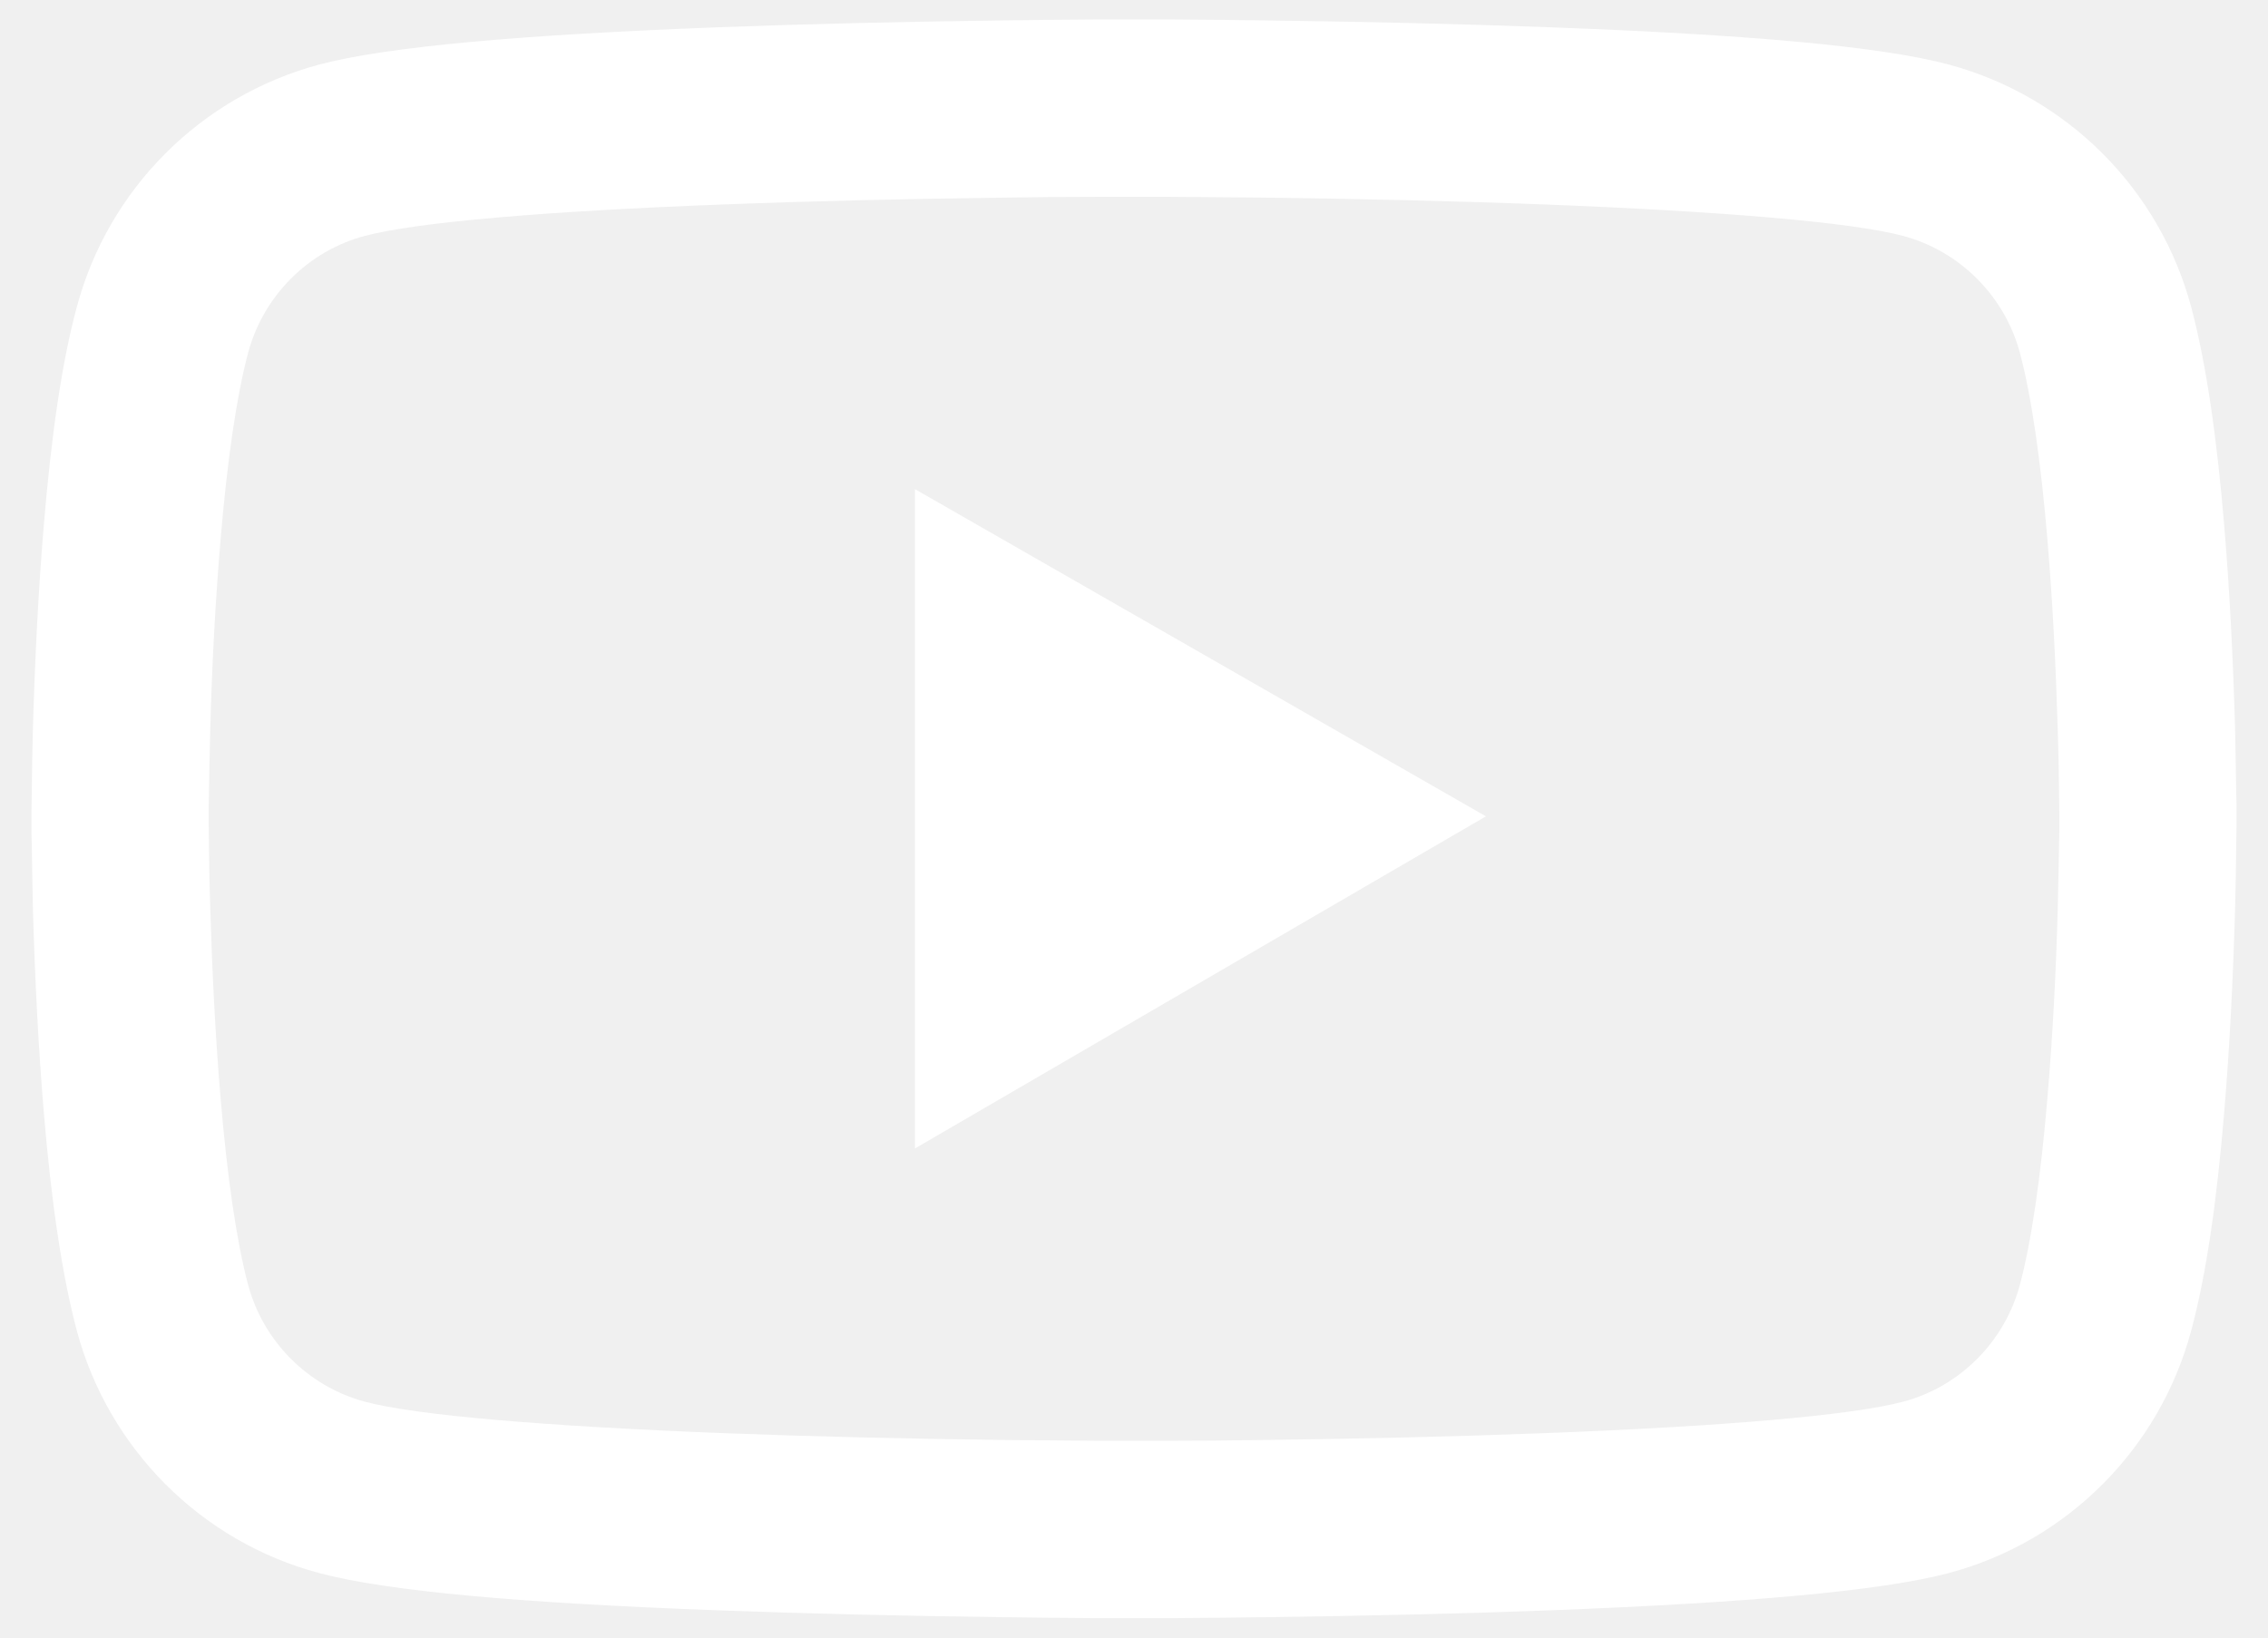
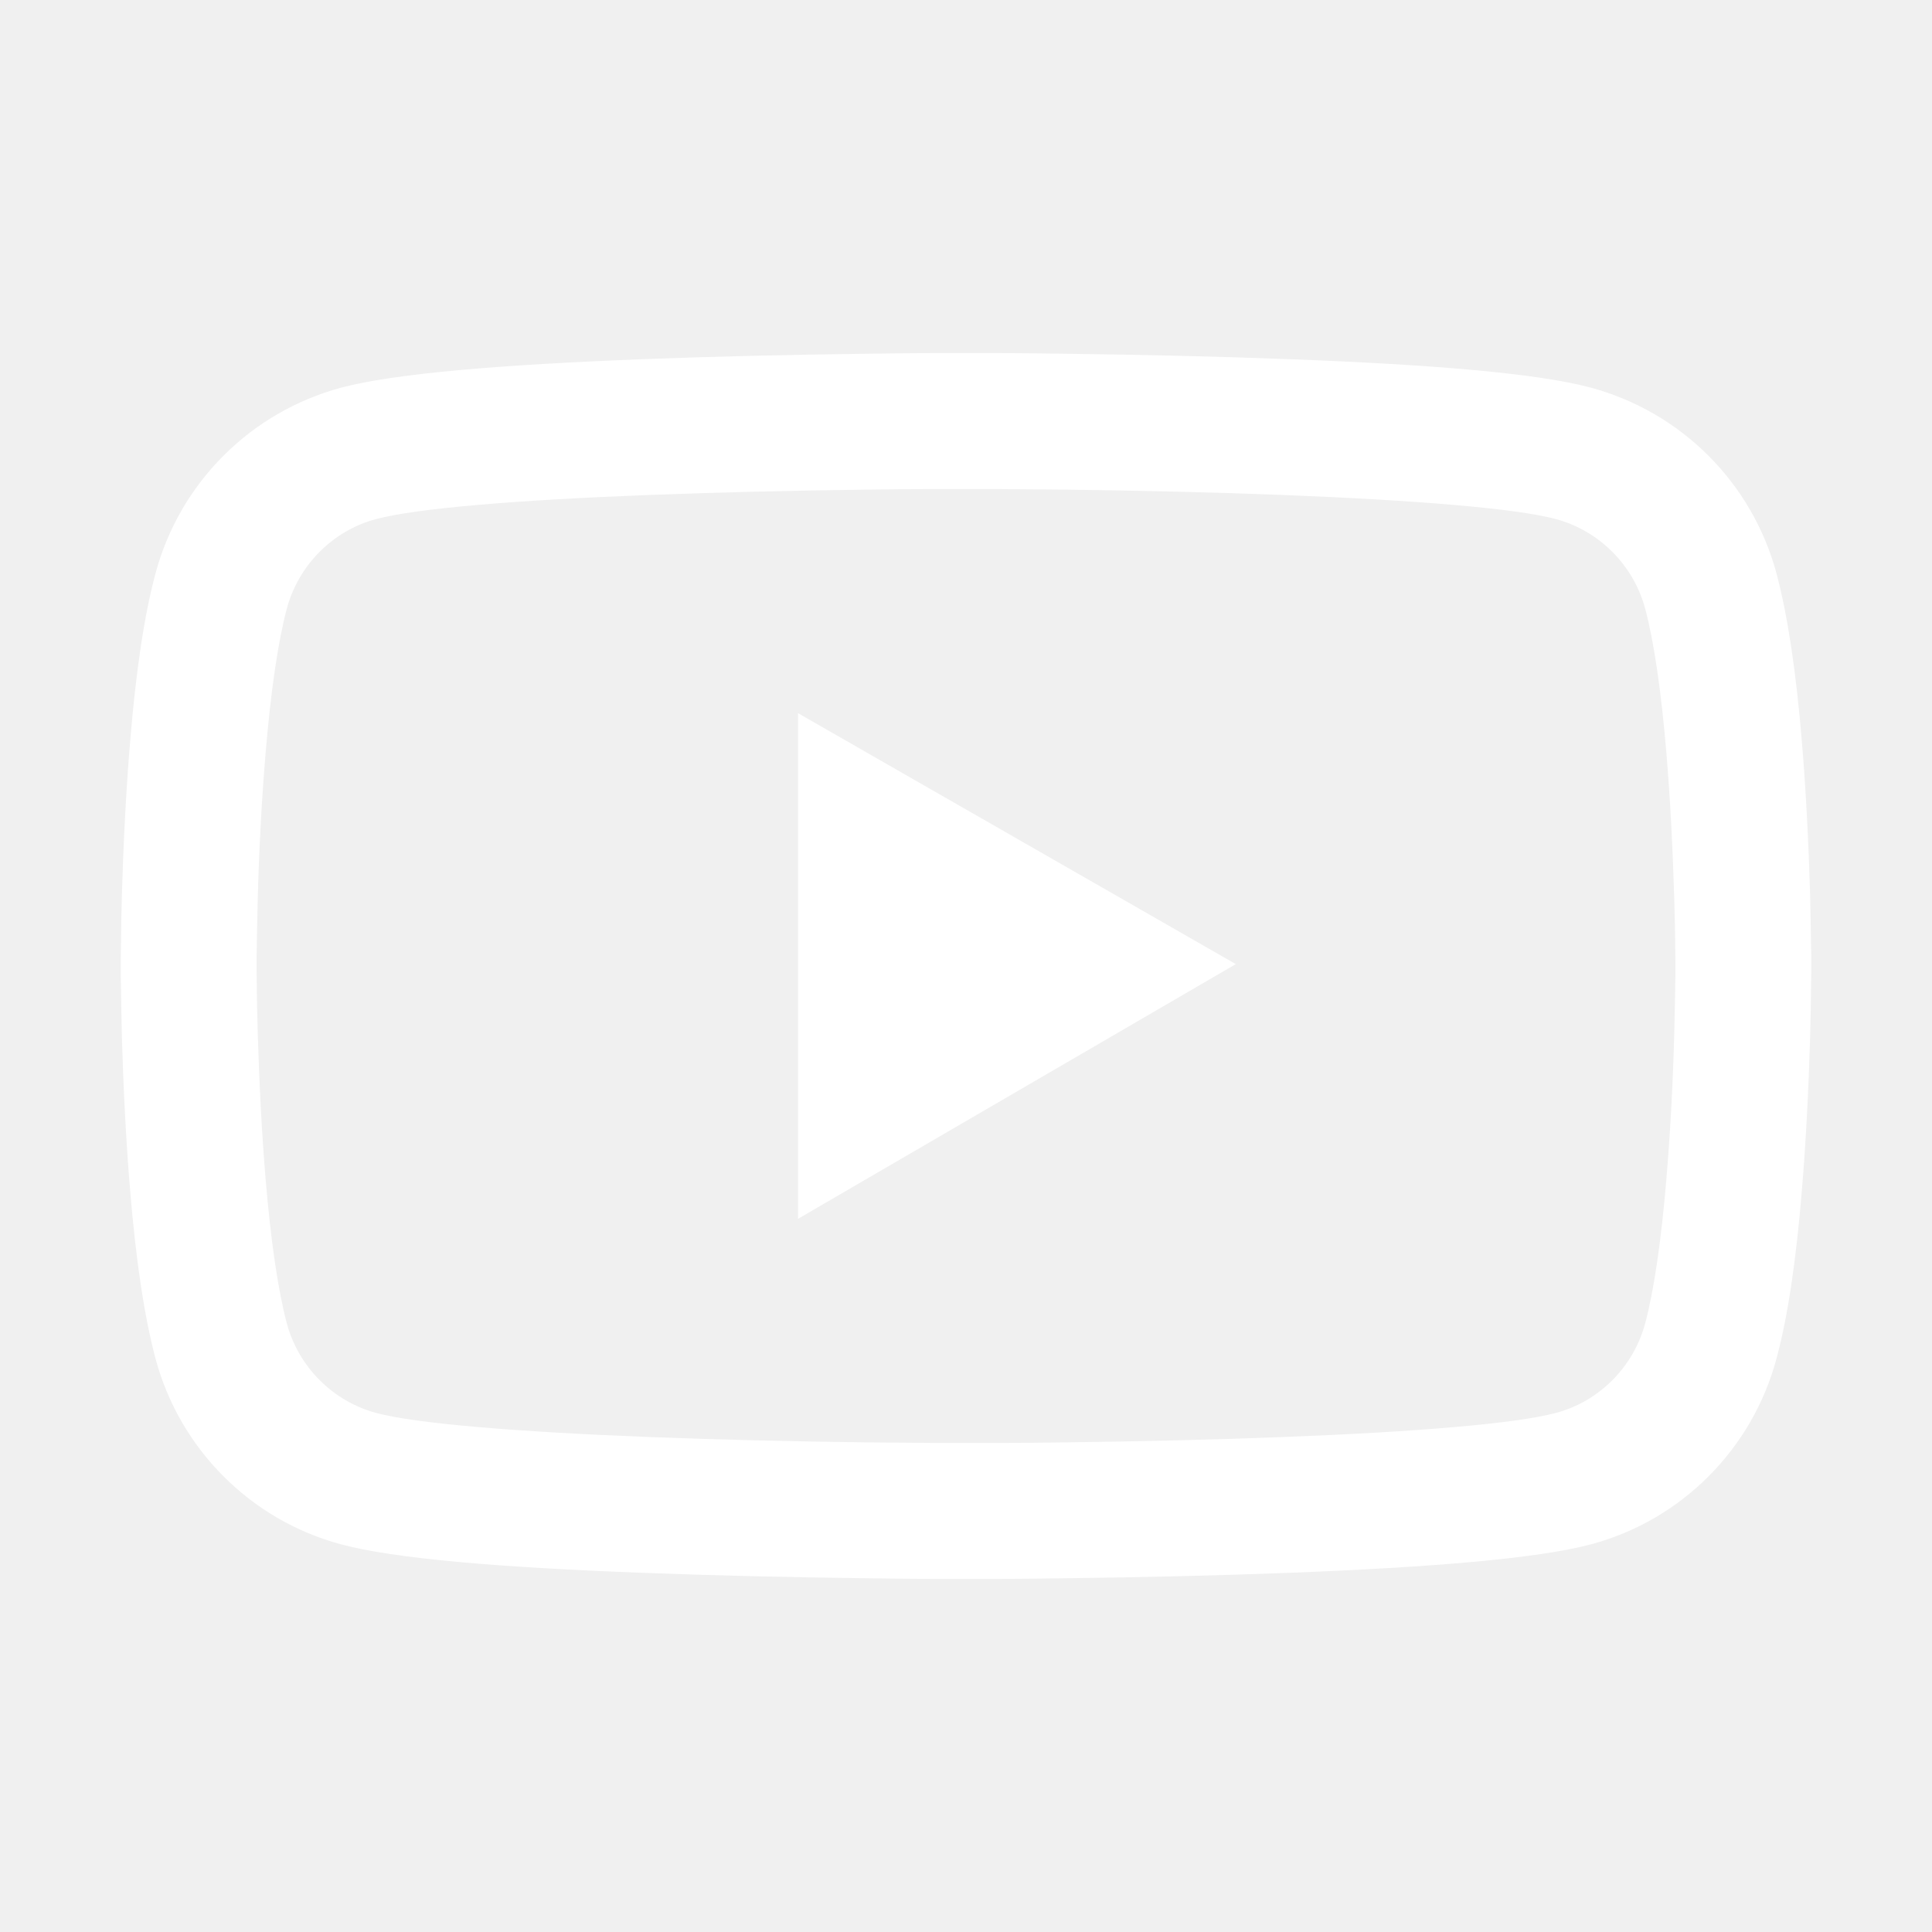
- <svg xmlns="http://www.w3.org/2000/svg" width="36" height="26" viewBox="0 0 36 26" fill="none">
-   <path d="M35.5 12.891C35.5 12.805 35.5 12.707 35.496 12.594C35.492 12.277 35.484 11.922 35.477 11.543C35.445 10.453 35.391 9.367 35.305 8.344C35.188 6.934 35.016 5.758 34.781 4.875C34.534 3.954 34.049 3.113 33.375 2.438C32.701 1.763 31.862 1.277 30.941 1.027C29.836 0.73 27.672 0.547 24.625 0.434C23.176 0.379 21.625 0.344 20.074 0.324C19.531 0.316 19.027 0.312 18.574 0.309H17.426C16.973 0.312 16.469 0.316 15.926 0.324C14.375 0.344 12.824 0.379 11.375 0.434C8.328 0.551 6.16 0.734 5.059 1.027C4.138 1.276 3.298 1.762 2.624 2.438C1.95 3.113 1.465 3.953 1.219 4.875C0.98 5.758 0.812 6.934 0.695 8.344C0.609 9.367 0.555 10.453 0.523 11.543C0.512 11.922 0.508 12.277 0.504 12.594C0.504 12.707 0.5 12.805 0.5 12.891V13.109C0.5 13.195 0.5 13.293 0.504 13.406C0.508 13.723 0.516 14.078 0.523 14.457C0.555 15.547 0.609 16.633 0.695 17.656C0.812 19.066 0.984 20.242 1.219 21.125C1.719 22.996 3.188 24.473 5.059 24.973C6.16 25.27 8.328 25.453 11.375 25.566C12.824 25.621 14.375 25.656 15.926 25.676C16.469 25.684 16.973 25.688 17.426 25.691H18.574C19.027 25.688 19.531 25.684 20.074 25.676C21.625 25.656 23.176 25.621 24.625 25.566C27.672 25.449 29.84 25.266 30.941 24.973C32.812 24.473 34.281 23 34.781 21.125C35.02 20.242 35.188 19.066 35.305 17.656C35.391 16.633 35.445 15.547 35.477 14.457C35.488 14.078 35.492 13.723 35.496 13.406C35.496 13.293 35.5 13.195 35.5 13.109V12.891ZM32.688 13.094C32.688 13.176 32.688 13.266 32.684 13.371C32.68 13.676 32.672 14.012 32.664 14.375C32.637 15.414 32.582 16.453 32.5 17.418C32.395 18.676 32.246 19.707 32.062 20.398C31.82 21.301 31.109 22.016 30.211 22.254C29.391 22.473 27.324 22.648 24.516 22.754C23.094 22.809 21.562 22.844 20.035 22.863C19.5 22.871 19.004 22.875 18.559 22.875H17.441L15.965 22.863C14.438 22.844 12.91 22.809 11.484 22.754C8.676 22.645 6.605 22.473 5.789 22.254C4.891 22.012 4.18 21.301 3.938 20.398C3.754 19.707 3.605 18.676 3.5 17.418C3.418 16.453 3.367 15.414 3.336 14.375C3.324 14.012 3.32 13.672 3.316 13.371C3.316 13.266 3.312 13.172 3.312 13.094V12.906C3.312 12.824 3.312 12.734 3.316 12.629C3.32 12.324 3.328 11.988 3.336 11.625C3.363 10.586 3.418 9.547 3.5 8.582C3.605 7.324 3.754 6.293 3.938 5.602C4.18 4.699 4.891 3.984 5.789 3.746C6.609 3.527 8.676 3.352 11.484 3.246C12.906 3.191 14.438 3.156 15.965 3.137C16.5 3.129 16.996 3.125 17.441 3.125H18.559L20.035 3.137C21.562 3.156 23.09 3.191 24.516 3.246C27.324 3.355 29.395 3.527 30.211 3.746C31.109 3.988 31.82 4.699 32.062 5.602C32.246 6.293 32.395 7.324 32.5 8.582C32.582 9.547 32.633 10.586 32.664 11.625C32.676 11.988 32.68 12.328 32.684 12.629C32.684 12.734 32.688 12.828 32.688 12.906V13.094ZM14.523 18.234L23.586 12.961L14.523 7.766V18.234Z" fill="white" />
+ <svg xmlns="http://www.w3.org/2000/svg" width="40" height="40" viewBox="0 0 40 40" fill="none">
+   <path d="M37.5 19.891C37.5 19.805 37.5 19.707 37.496 19.594C37.492 19.277 37.484 18.922 37.477 18.543C37.445 17.453 37.391 16.367 37.305 15.344C37.188 13.934 37.016 12.758 36.781 11.875C36.534 10.954 36.049 10.114 35.375 9.438C34.701 8.763 33.862 8.277 32.941 8.027C31.836 7.73 29.672 7.547 26.625 7.434C25.176 7.379 23.625 7.344 22.074 7.324C21.531 7.316 21.027 7.312 20.574 7.309H19.426C18.973 7.312 18.469 7.316 17.926 7.324C16.375 7.344 14.824 7.379 13.375 7.434C10.328 7.551 8.16 7.734 7.059 8.027C6.138 8.276 5.298 8.762 4.624 9.438C3.95 10.113 3.465 10.953 3.219 11.875C2.98 12.758 2.812 13.934 2.695 15.344C2.609 16.367 2.555 17.453 2.523 18.543C2.512 18.922 2.508 19.277 2.504 19.594C2.504 19.707 2.5 19.805 2.5 19.891V20.109C2.5 20.195 2.5 20.293 2.504 20.406C2.508 20.723 2.516 21.078 2.523 21.457C2.555 22.547 2.609 23.633 2.695 24.656C2.812 26.066 2.984 27.242 3.219 28.125C3.719 29.996 5.188 31.473 7.059 31.973C8.16 32.27 10.328 32.453 13.375 32.566C14.824 32.621 16.375 32.656 17.926 32.676C18.469 32.684 18.973 32.688 19.426 32.691H20.574C21.027 32.688 21.531 32.684 22.074 32.676C23.625 32.656 25.176 32.621 26.625 32.566C29.672 32.449 31.84 32.266 32.941 31.973C34.812 31.473 36.281 30 36.781 28.125C37.02 27.242 37.188 26.066 37.305 24.656C37.391 23.633 37.445 22.547 37.477 21.457C37.488 21.078 37.492 20.723 37.496 20.406C37.496 20.293 37.5 20.195 37.5 20.109V19.891ZM34.688 20.094C34.688 20.176 34.688 20.266 34.684 20.371C34.68 20.676 34.672 21.012 34.664 21.375C34.637 22.414 34.582 23.453 34.5 24.418C34.395 25.676 34.246 26.707 34.062 27.398C33.82 28.301 33.109 29.016 32.211 29.254C31.391 29.473 29.324 29.648 26.516 29.754C25.094 29.809 23.562 29.844 22.035 29.863C21.5 29.871 21.004 29.875 20.559 29.875H19.441L17.965 29.863C16.438 29.844 14.91 29.809 13.484 29.754C10.676 29.645 8.605 29.473 7.789 29.254C6.891 29.012 6.18 28.301 5.938 27.398C5.754 26.707 5.605 25.676 5.5 24.418C5.418 23.453 5.367 22.414 5.336 21.375C5.324 21.012 5.32 20.672 5.316 20.371C5.316 20.266 5.312 20.172 5.312 20.094V19.906C5.312 19.824 5.312 19.734 5.316 19.629C5.32 19.324 5.328 18.988 5.336 18.625C5.363 17.586 5.418 16.547 5.5 15.582C5.605 14.324 5.754 13.293 5.938 12.602C6.18 11.699 6.891 10.984 7.789 10.746C8.609 10.527 10.676 10.352 13.484 10.246C14.906 10.191 16.438 10.156 17.965 10.137C18.5 10.129 18.996 10.125 19.441 10.125H20.559L22.035 10.137C23.562 10.156 25.09 10.191 26.516 10.246C29.324 10.355 31.395 10.527 32.211 10.746C33.109 10.988 33.82 11.699 34.062 12.602C34.246 13.293 34.395 14.324 34.5 15.582C34.582 16.547 34.633 17.586 34.664 18.625C34.676 18.988 34.68 19.328 34.684 19.629C34.684 19.734 34.688 19.828 34.688 19.906V20.094ZM16.523 25.234L25.586 19.961L16.523 14.766V25.234Z" fill="white" />
</svg>
